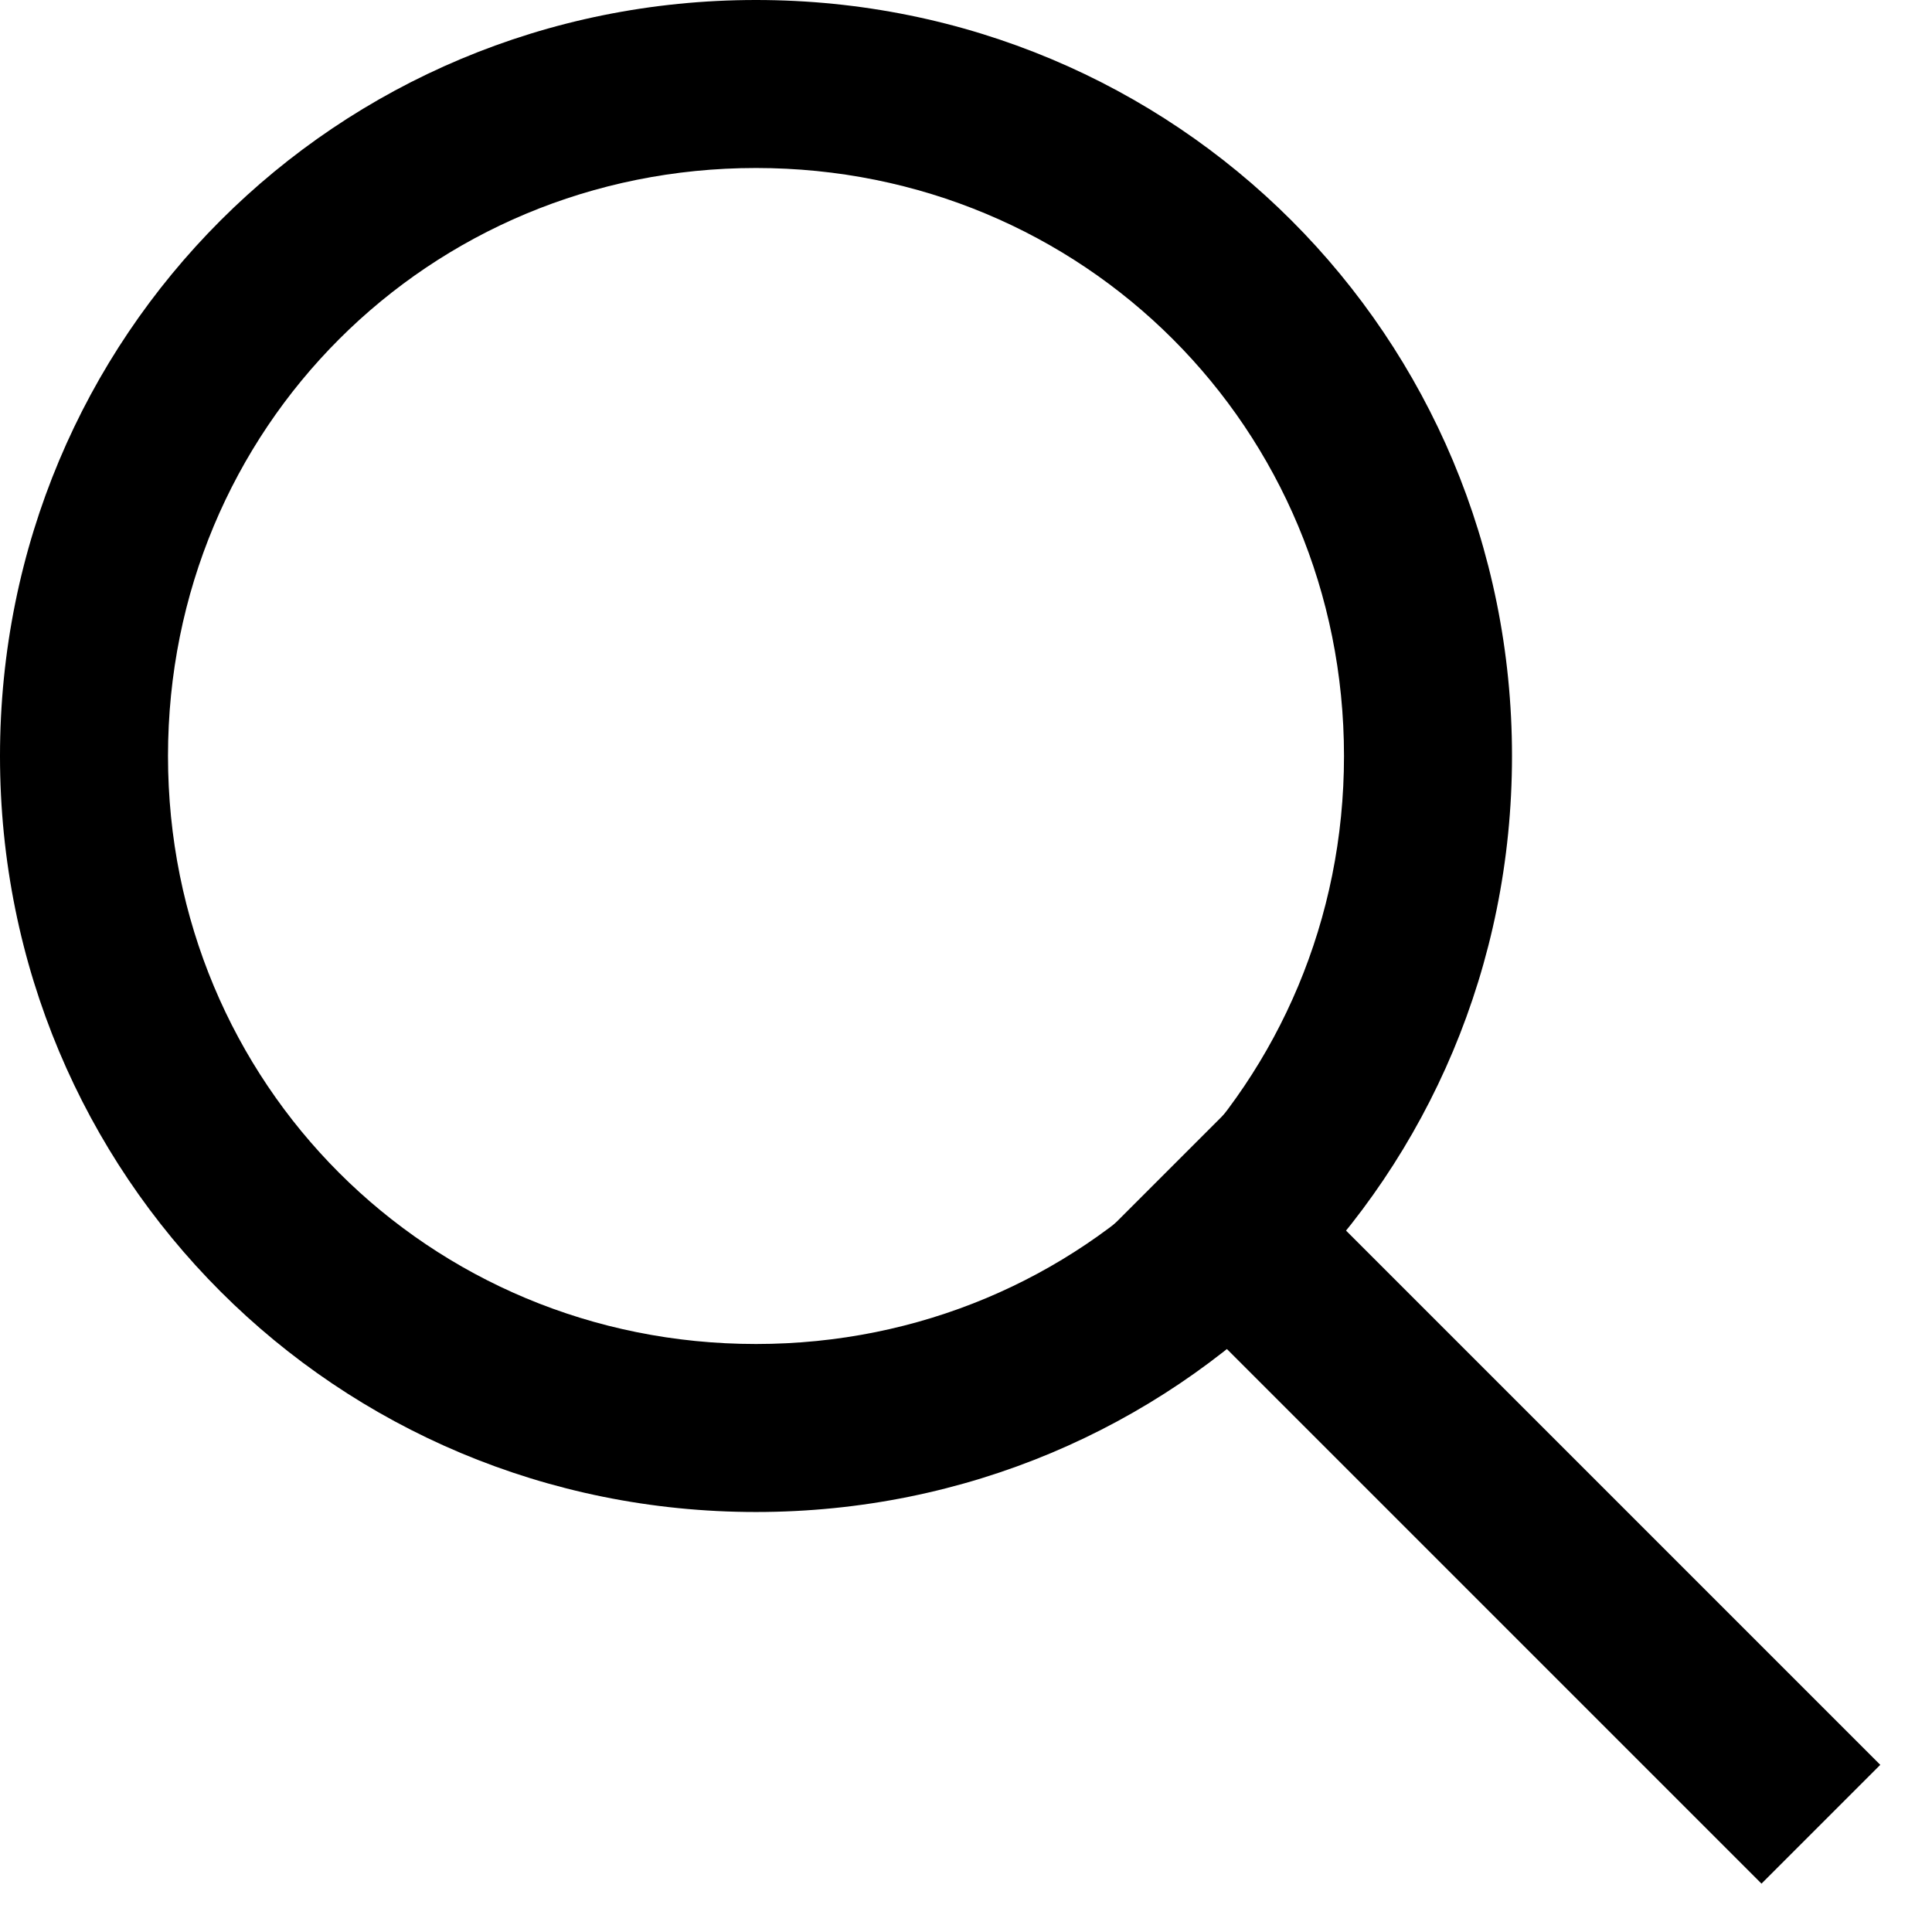
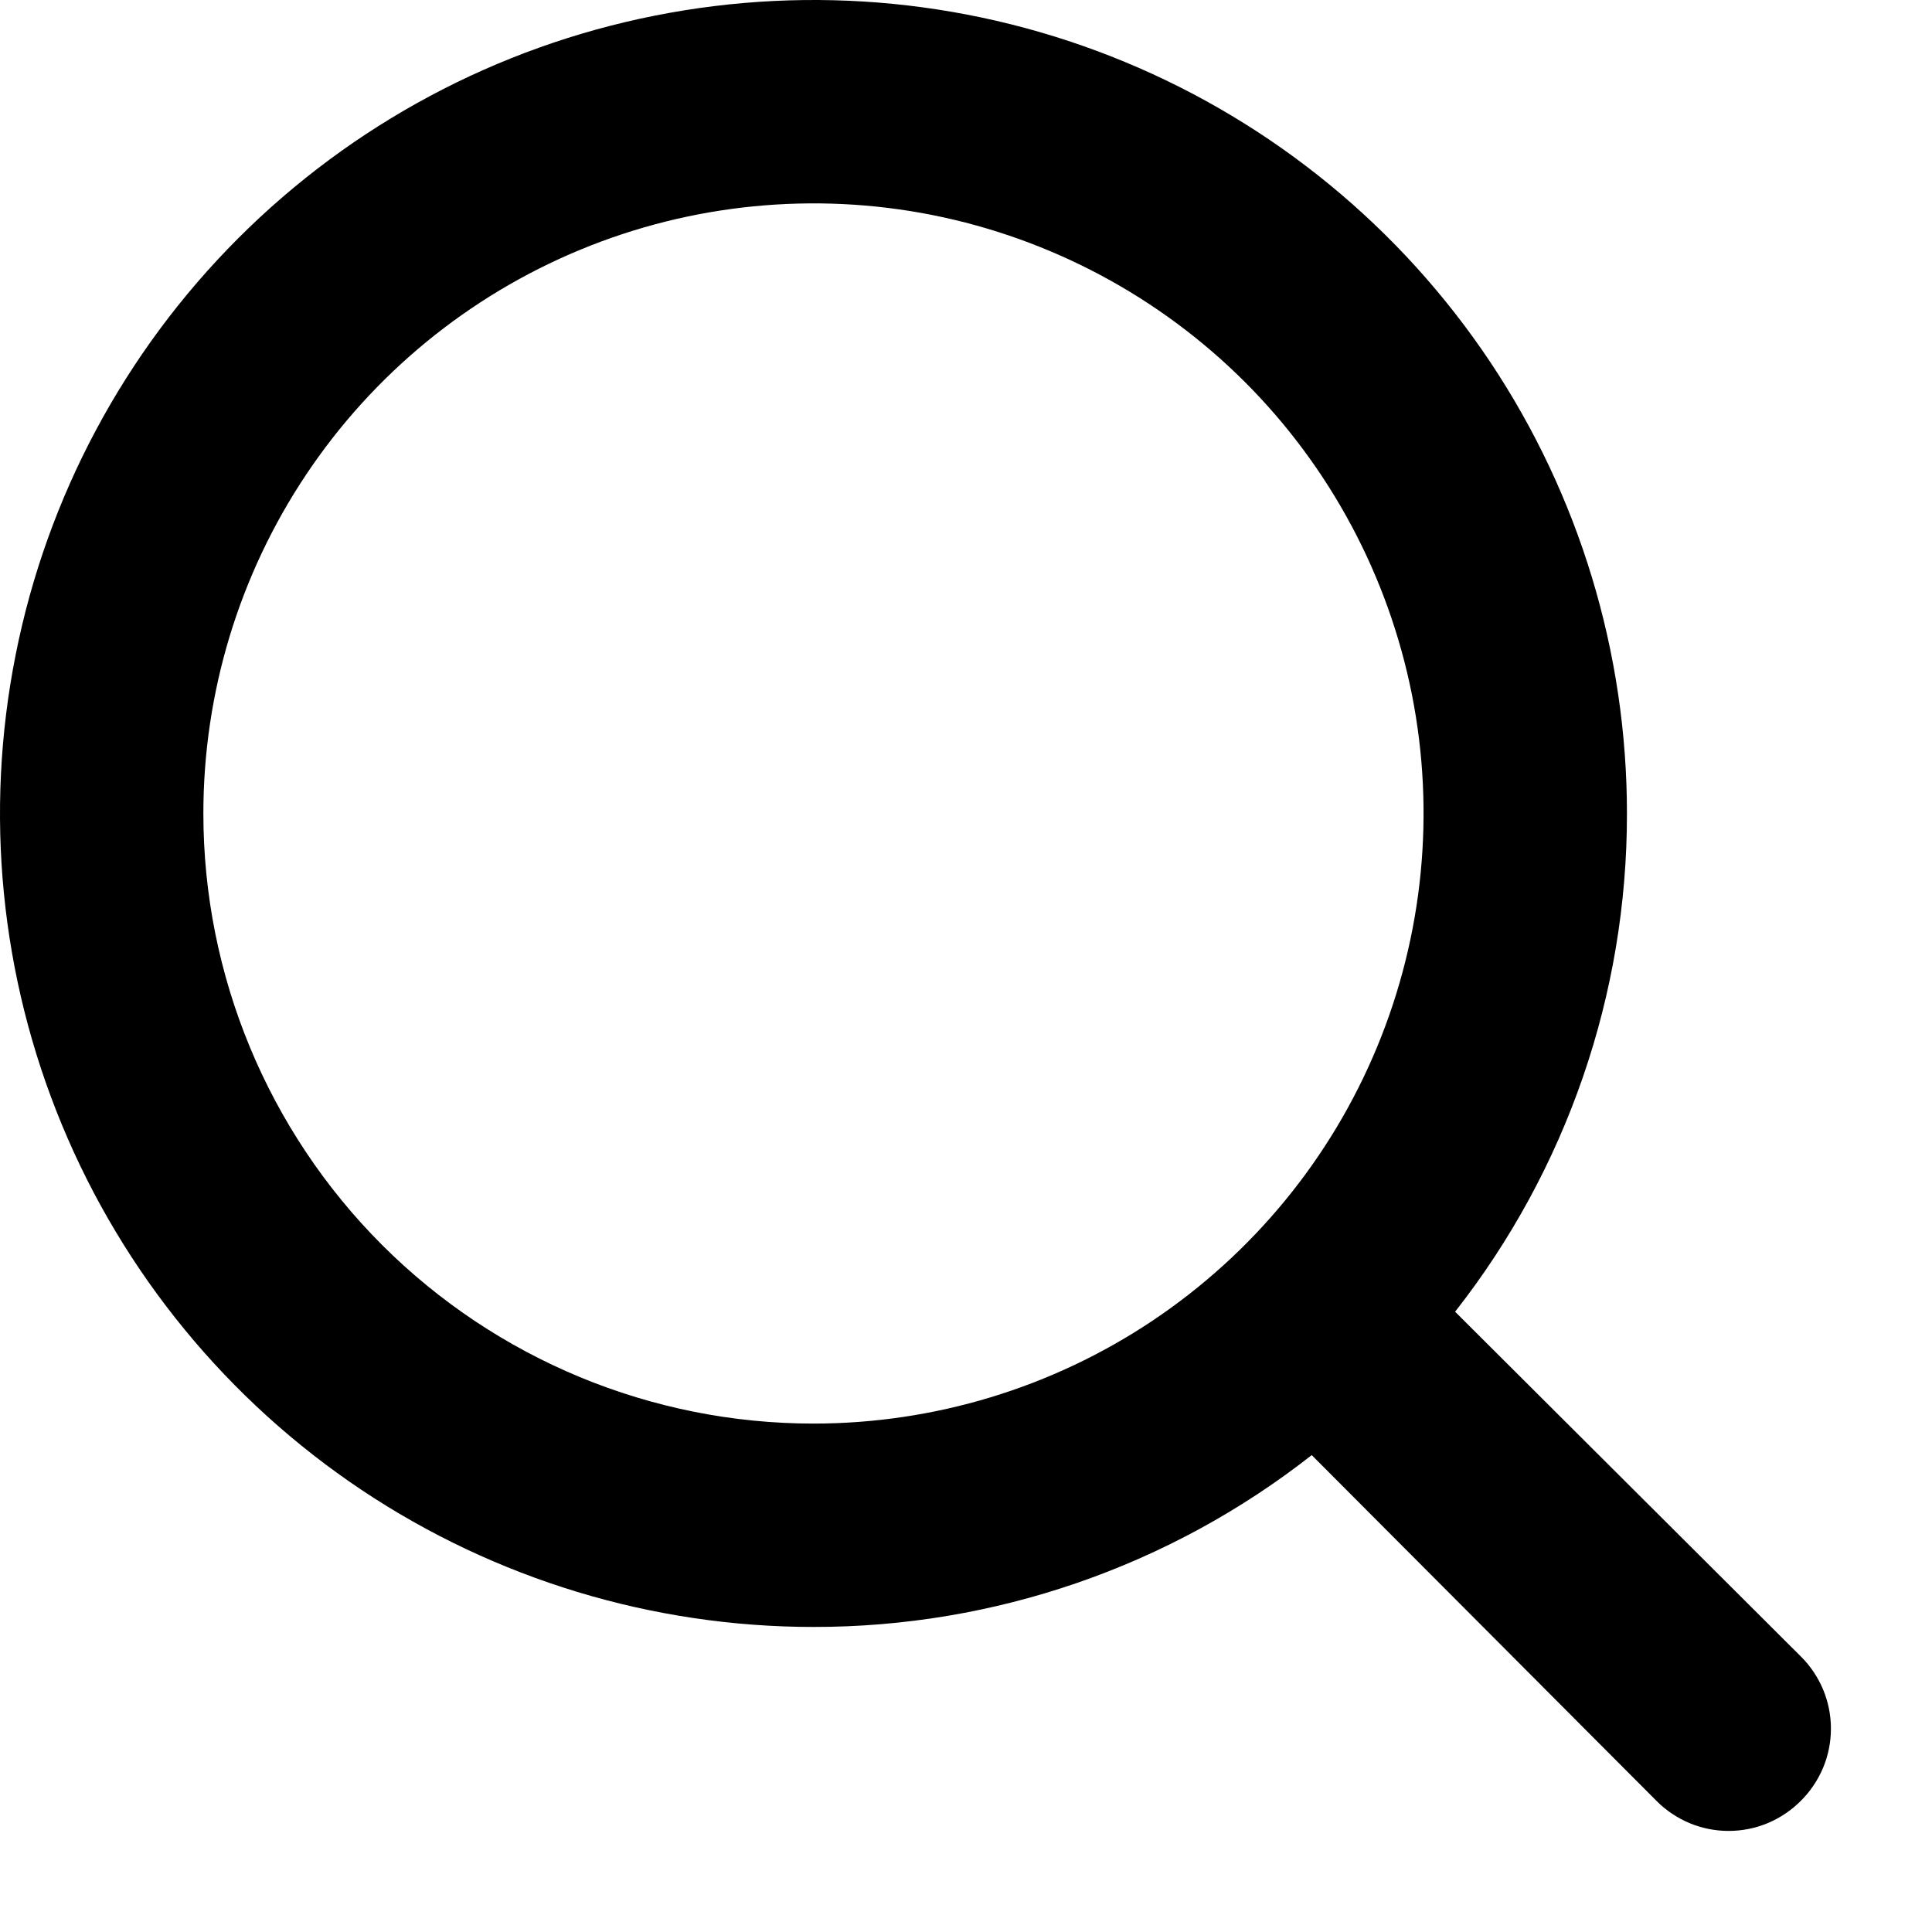
- <svg xmlns="http://www.w3.org/2000/svg" version="1.1" id="Layer_1" x="0px" y="0px" viewBox="0 0 23 23" style="enable-background: new 0 0 23 23;" xml:space="preserve">
-   <g id="_x30_3_x5F_designs_x5F_solution-providers-_xD83D__xDD34_">
-     <g id="solutionproviders" transform="translate(-585, -275)">
-       <g id="search" transform="translate(586, 276)">
-         <g id="Path">
-           <rect x="15.8" y="11.3" transform="matrix(0.7071 -0.7071 0.7071 0.7071 -6.9704 16.8281)" class="st0" width="2" height="11" />
-         </g>
-         <g id="Oval">
-           <path class="st0" d="M8,17c-5,0-9-4-9-9c0-5,4-9,9-9c5,0,9,4,9,9C17,13,13,17,8,17z M8,1C4.1,1,1,4.1,1,8c0,3.9,3.1,7,7,7      c3.9,0,7-3.1,7-7C15,4.1,11.9,1,8,1z" />
-         </g>
-       </g>
-     </g>
-   </g>
+ <svg xmlns="http://www.w3.org/2000/svg" width="19" height="19" viewBox="0 0 19 19">
+   <path d="M17.71 16.29L14.31 12.9C15.407 11.502 16.002 9.777 16 8C16 6.418 15.531 4.871 14.652 3.555C13.773 2.24 12.523 1.214 11.062 0.609C9.6 0.003 7.991 -0.155 6.439 0.154C4.887 0.462 3.462 1.224 2.343 2.343C1.224 3.462 0.462 4.887 0.154 6.439C-0.155 7.991 0.003 9.6 0.609 11.062C1.214 12.523 2.24 13.773 3.555 14.652C4.871 15.531 6.418 16 8 16C9.777 16.002 11.502 15.407 12.9 14.31L16.29 17.71C16.383 17.804 16.494 17.878 16.615 17.929C16.737 17.98 16.868 18.006 17 18.006C17.132 18.006 17.263 17.98 17.385 17.929C17.506 17.878 17.617 17.804 17.71 17.71C17.804 17.617 17.878 17.506 17.929 17.385C17.98 17.263 18.006 17.132 18.006 17C18.006 16.868 17.98 16.737 17.929 16.615C17.878 16.494 17.804 16.383 17.71 16.29ZM2 8C2 6.813 2.352 5.653 3.011 4.667C3.67 3.68 4.608 2.911 5.704 2.457C6.8 2.003 8.007 1.884 9.171 2.115C10.334 2.347 11.403 2.918 12.243 3.757C13.082 4.596 13.653 5.666 13.885 6.829C14.116 7.993 13.997 9.2 13.543 10.296C13.089 11.393 12.32 12.329 11.333 12.989C10.347 13.648 9.187 14 8 14C6.409 14 4.883 13.368 3.757 12.243C2.632 11.117 2 9.591 2 8Z" />
</svg>
